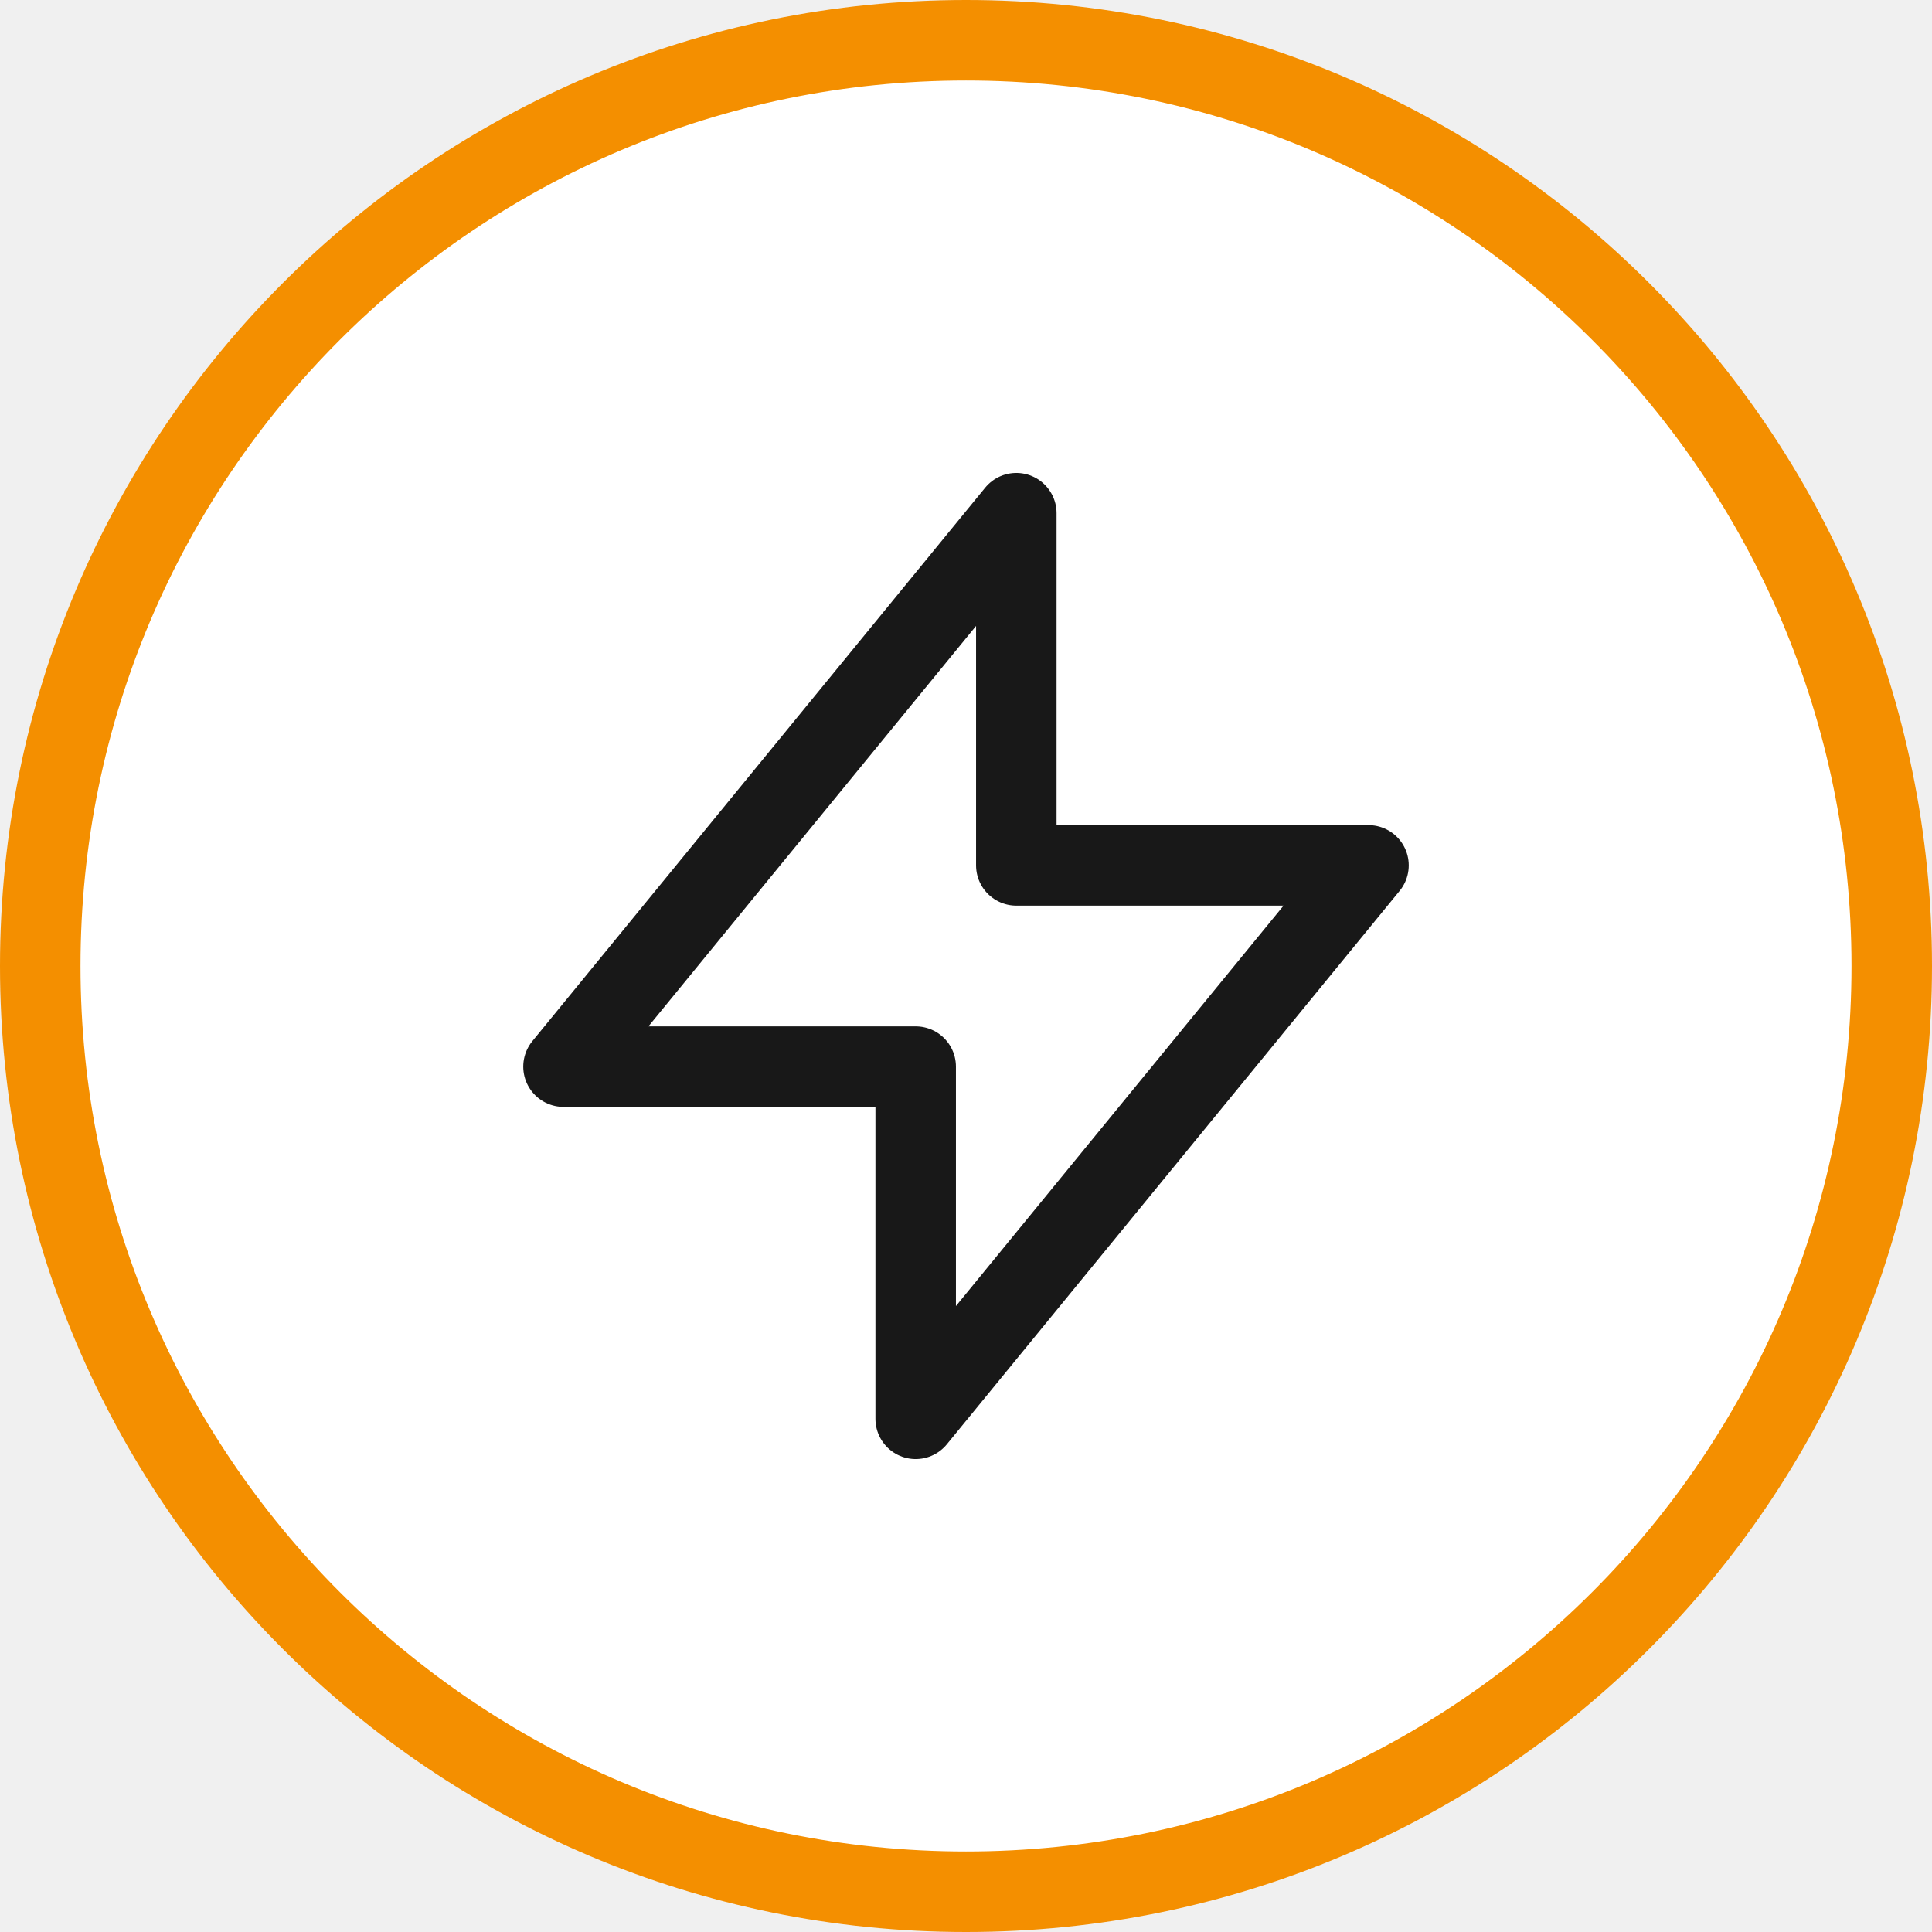
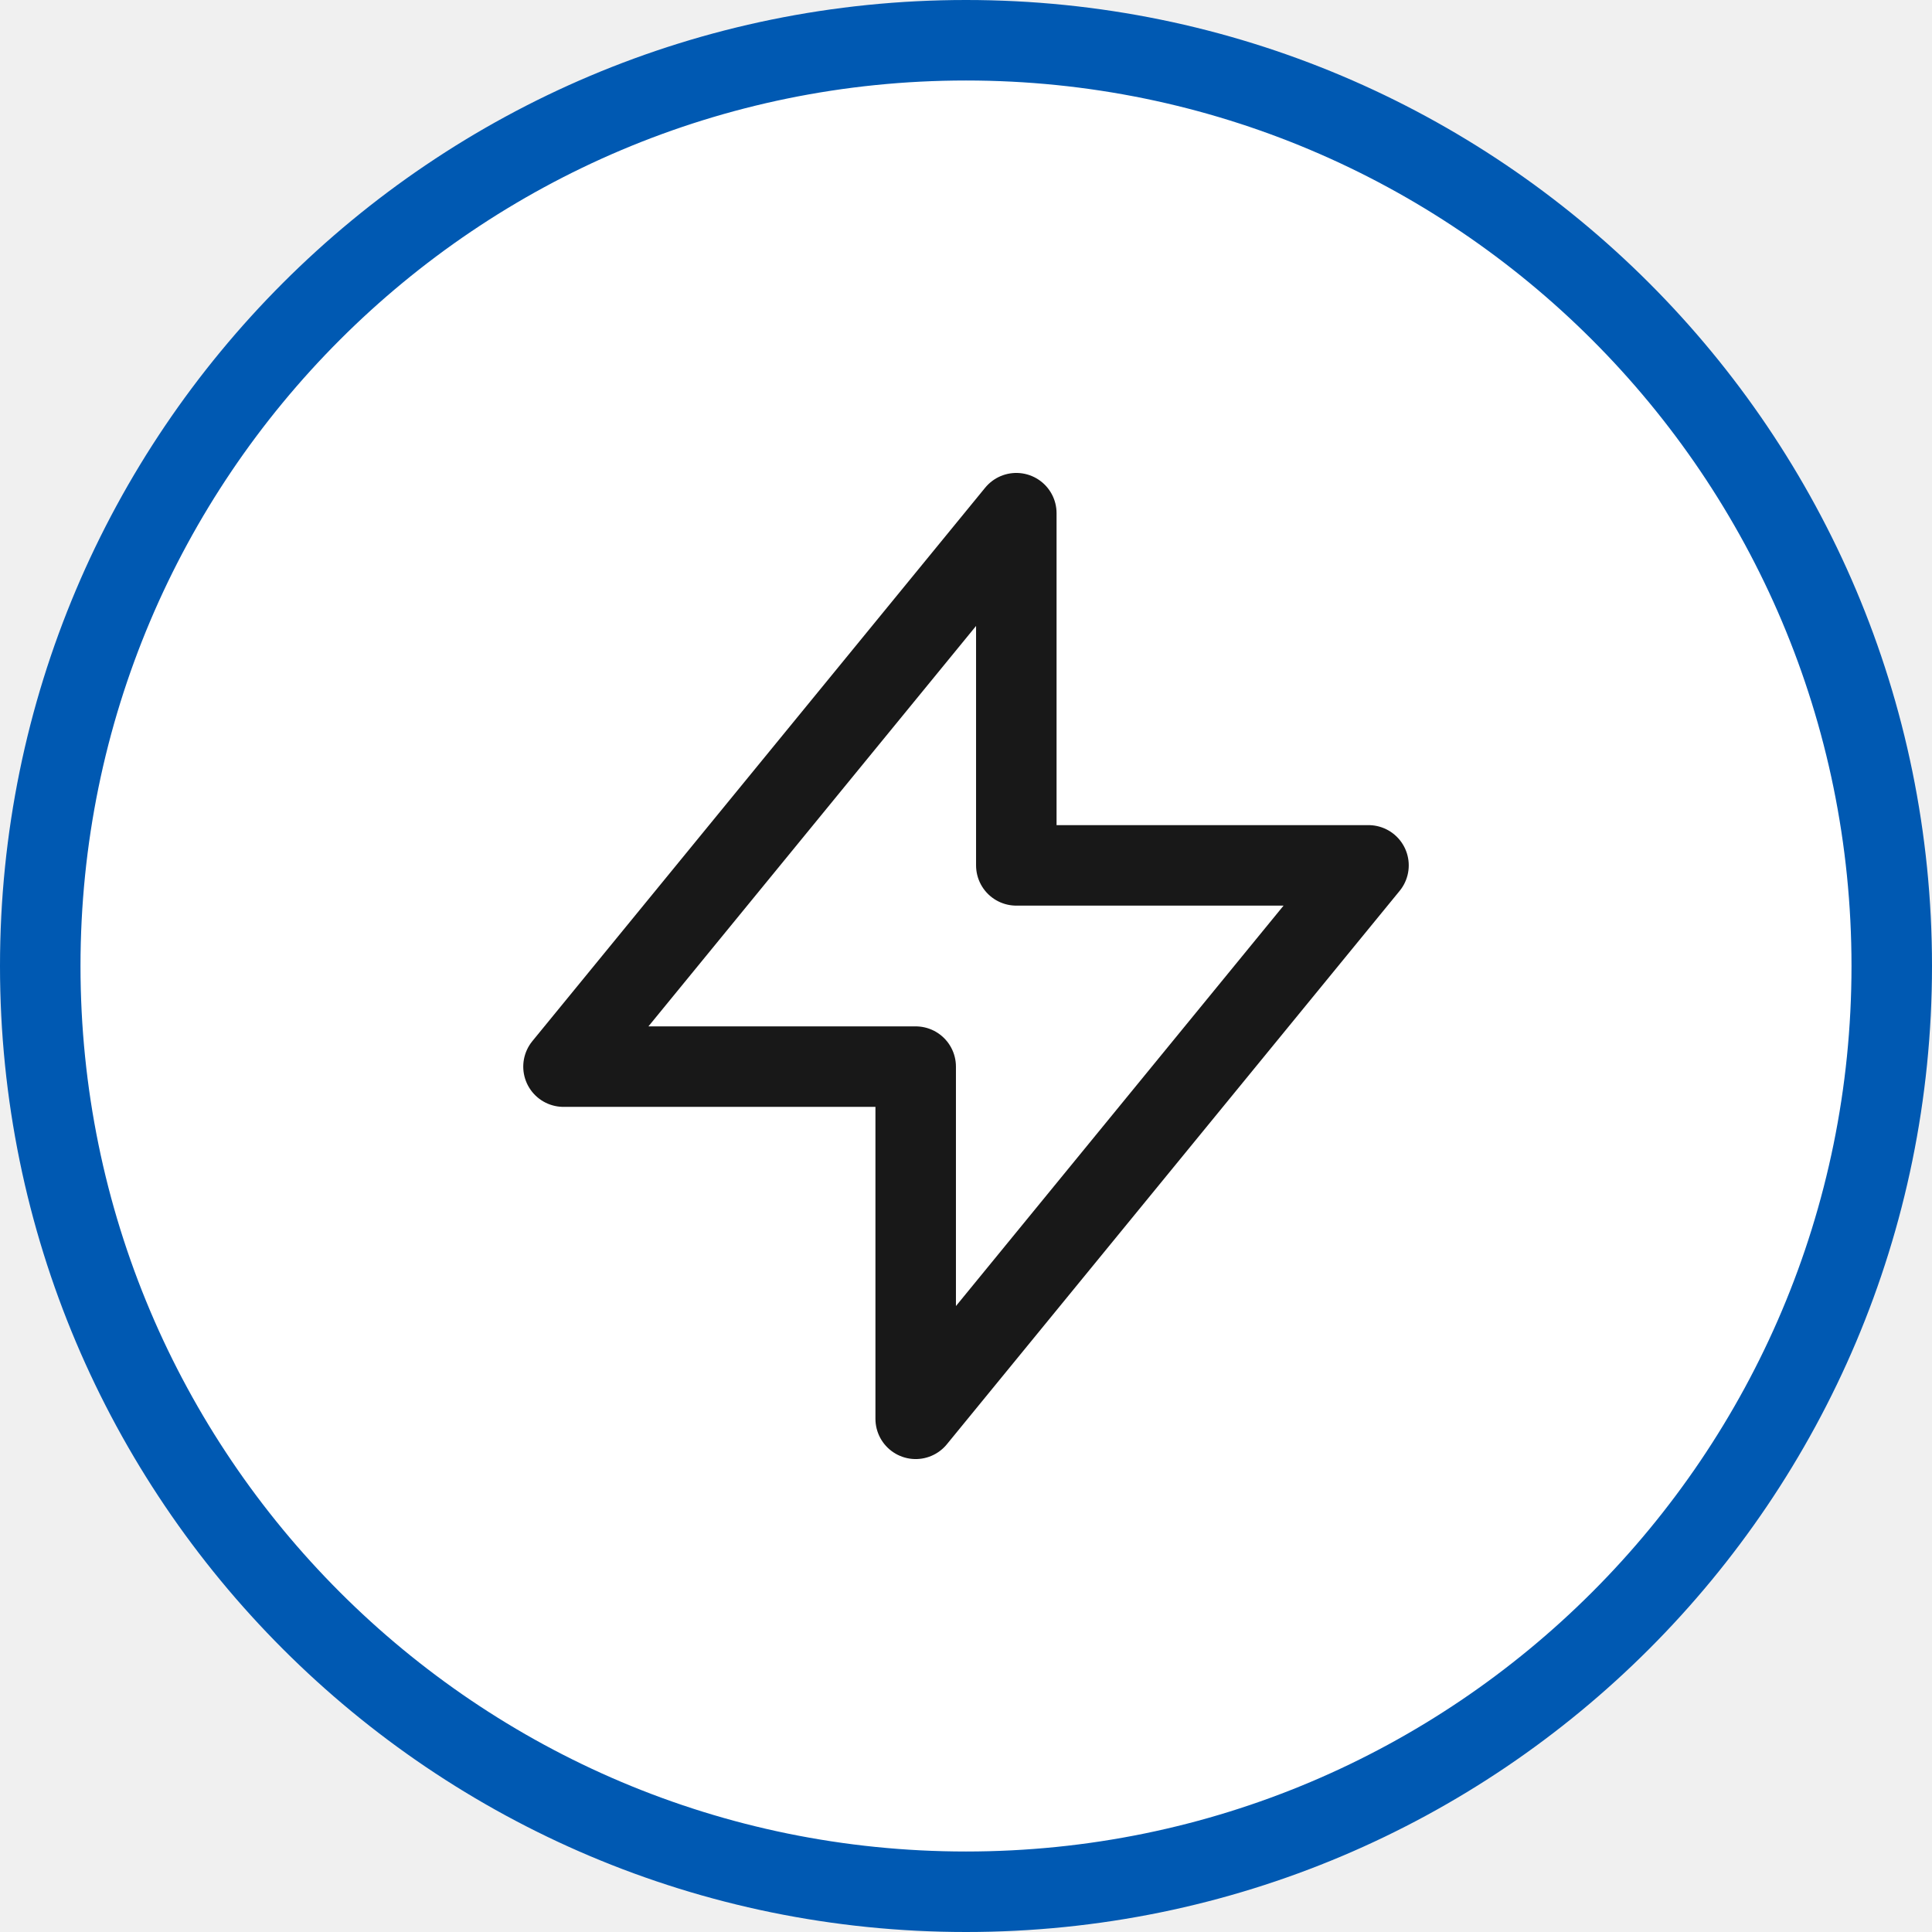
<svg xmlns="http://www.w3.org/2000/svg" width="48" height="48" viewBox="0 0 48 48" fill="none">
-   <circle cx="24" cy="24" r="23" fill="white" stroke="#F48F00" stroke-width="2" />
+   <circle cx="24" cy="24" r="23" fill="white" stroke="#0059B2" stroke-width="2" />
  <path d="M25.25 21.5V12.75L14 26.5H22.75V35.25L34 21.5H25.25Z" stroke="#181818" stroke-width="2" stroke-linecap="round" stroke-linejoin="round" />
</svg>
